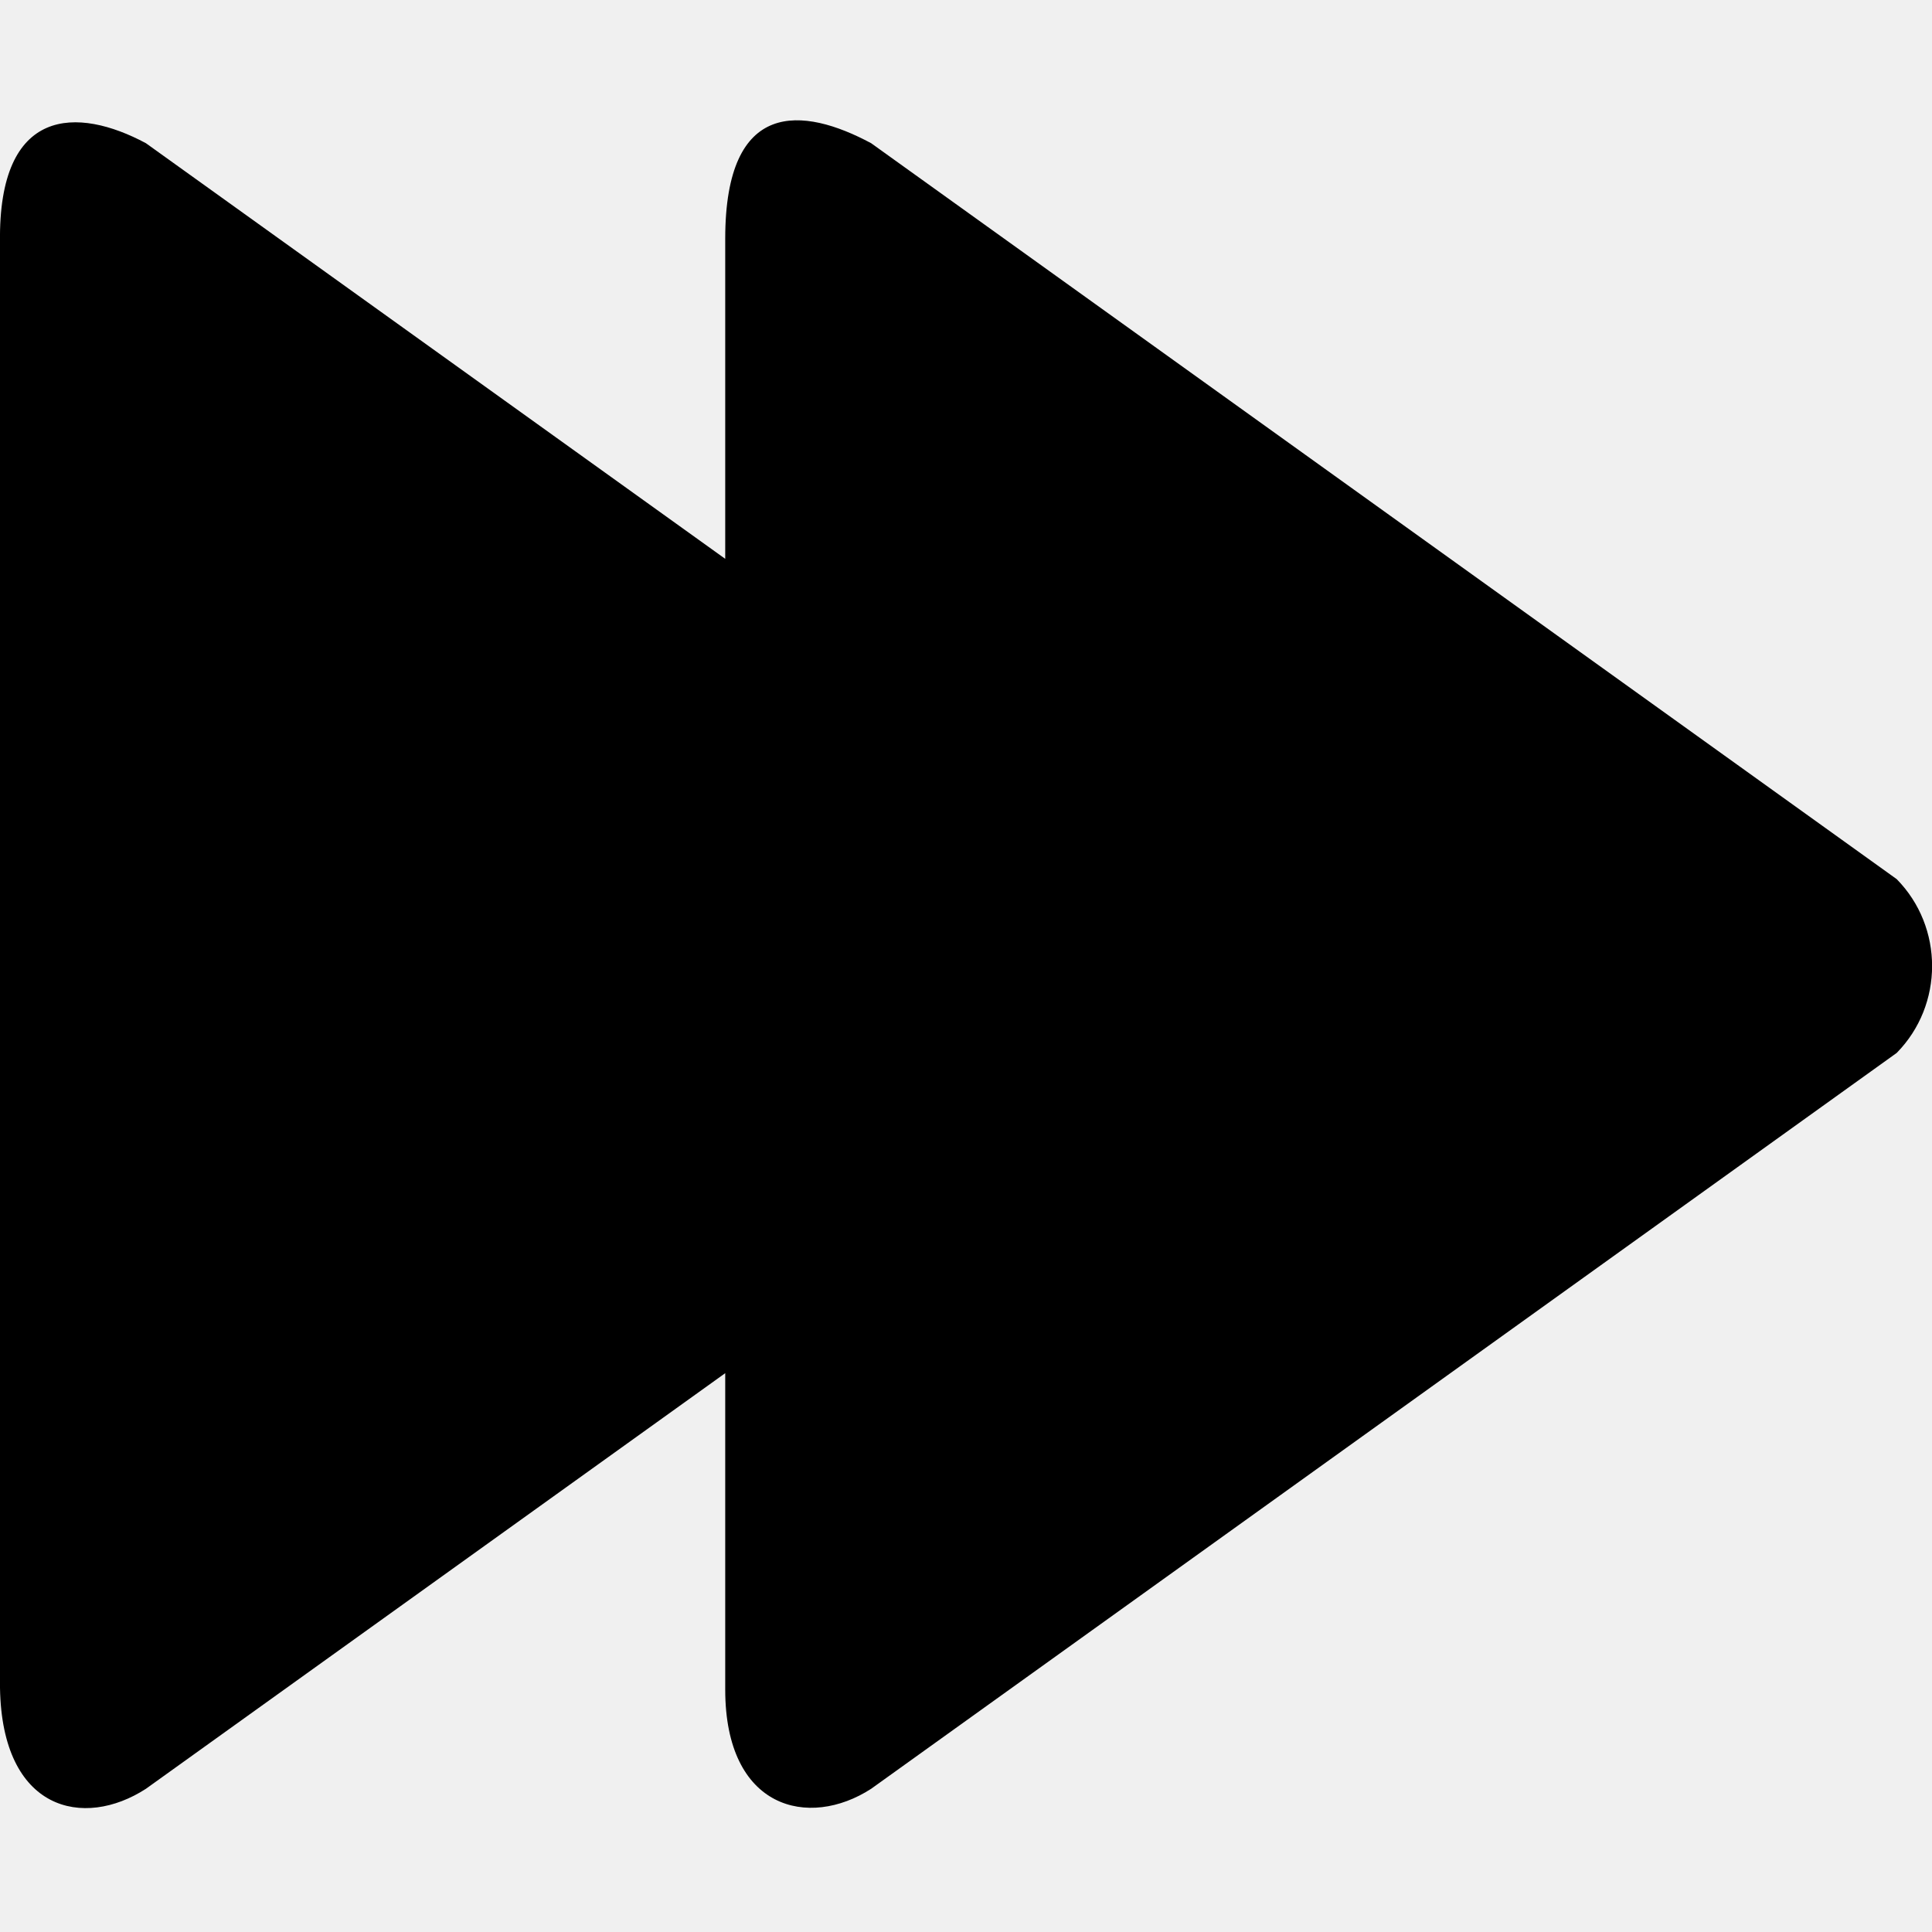
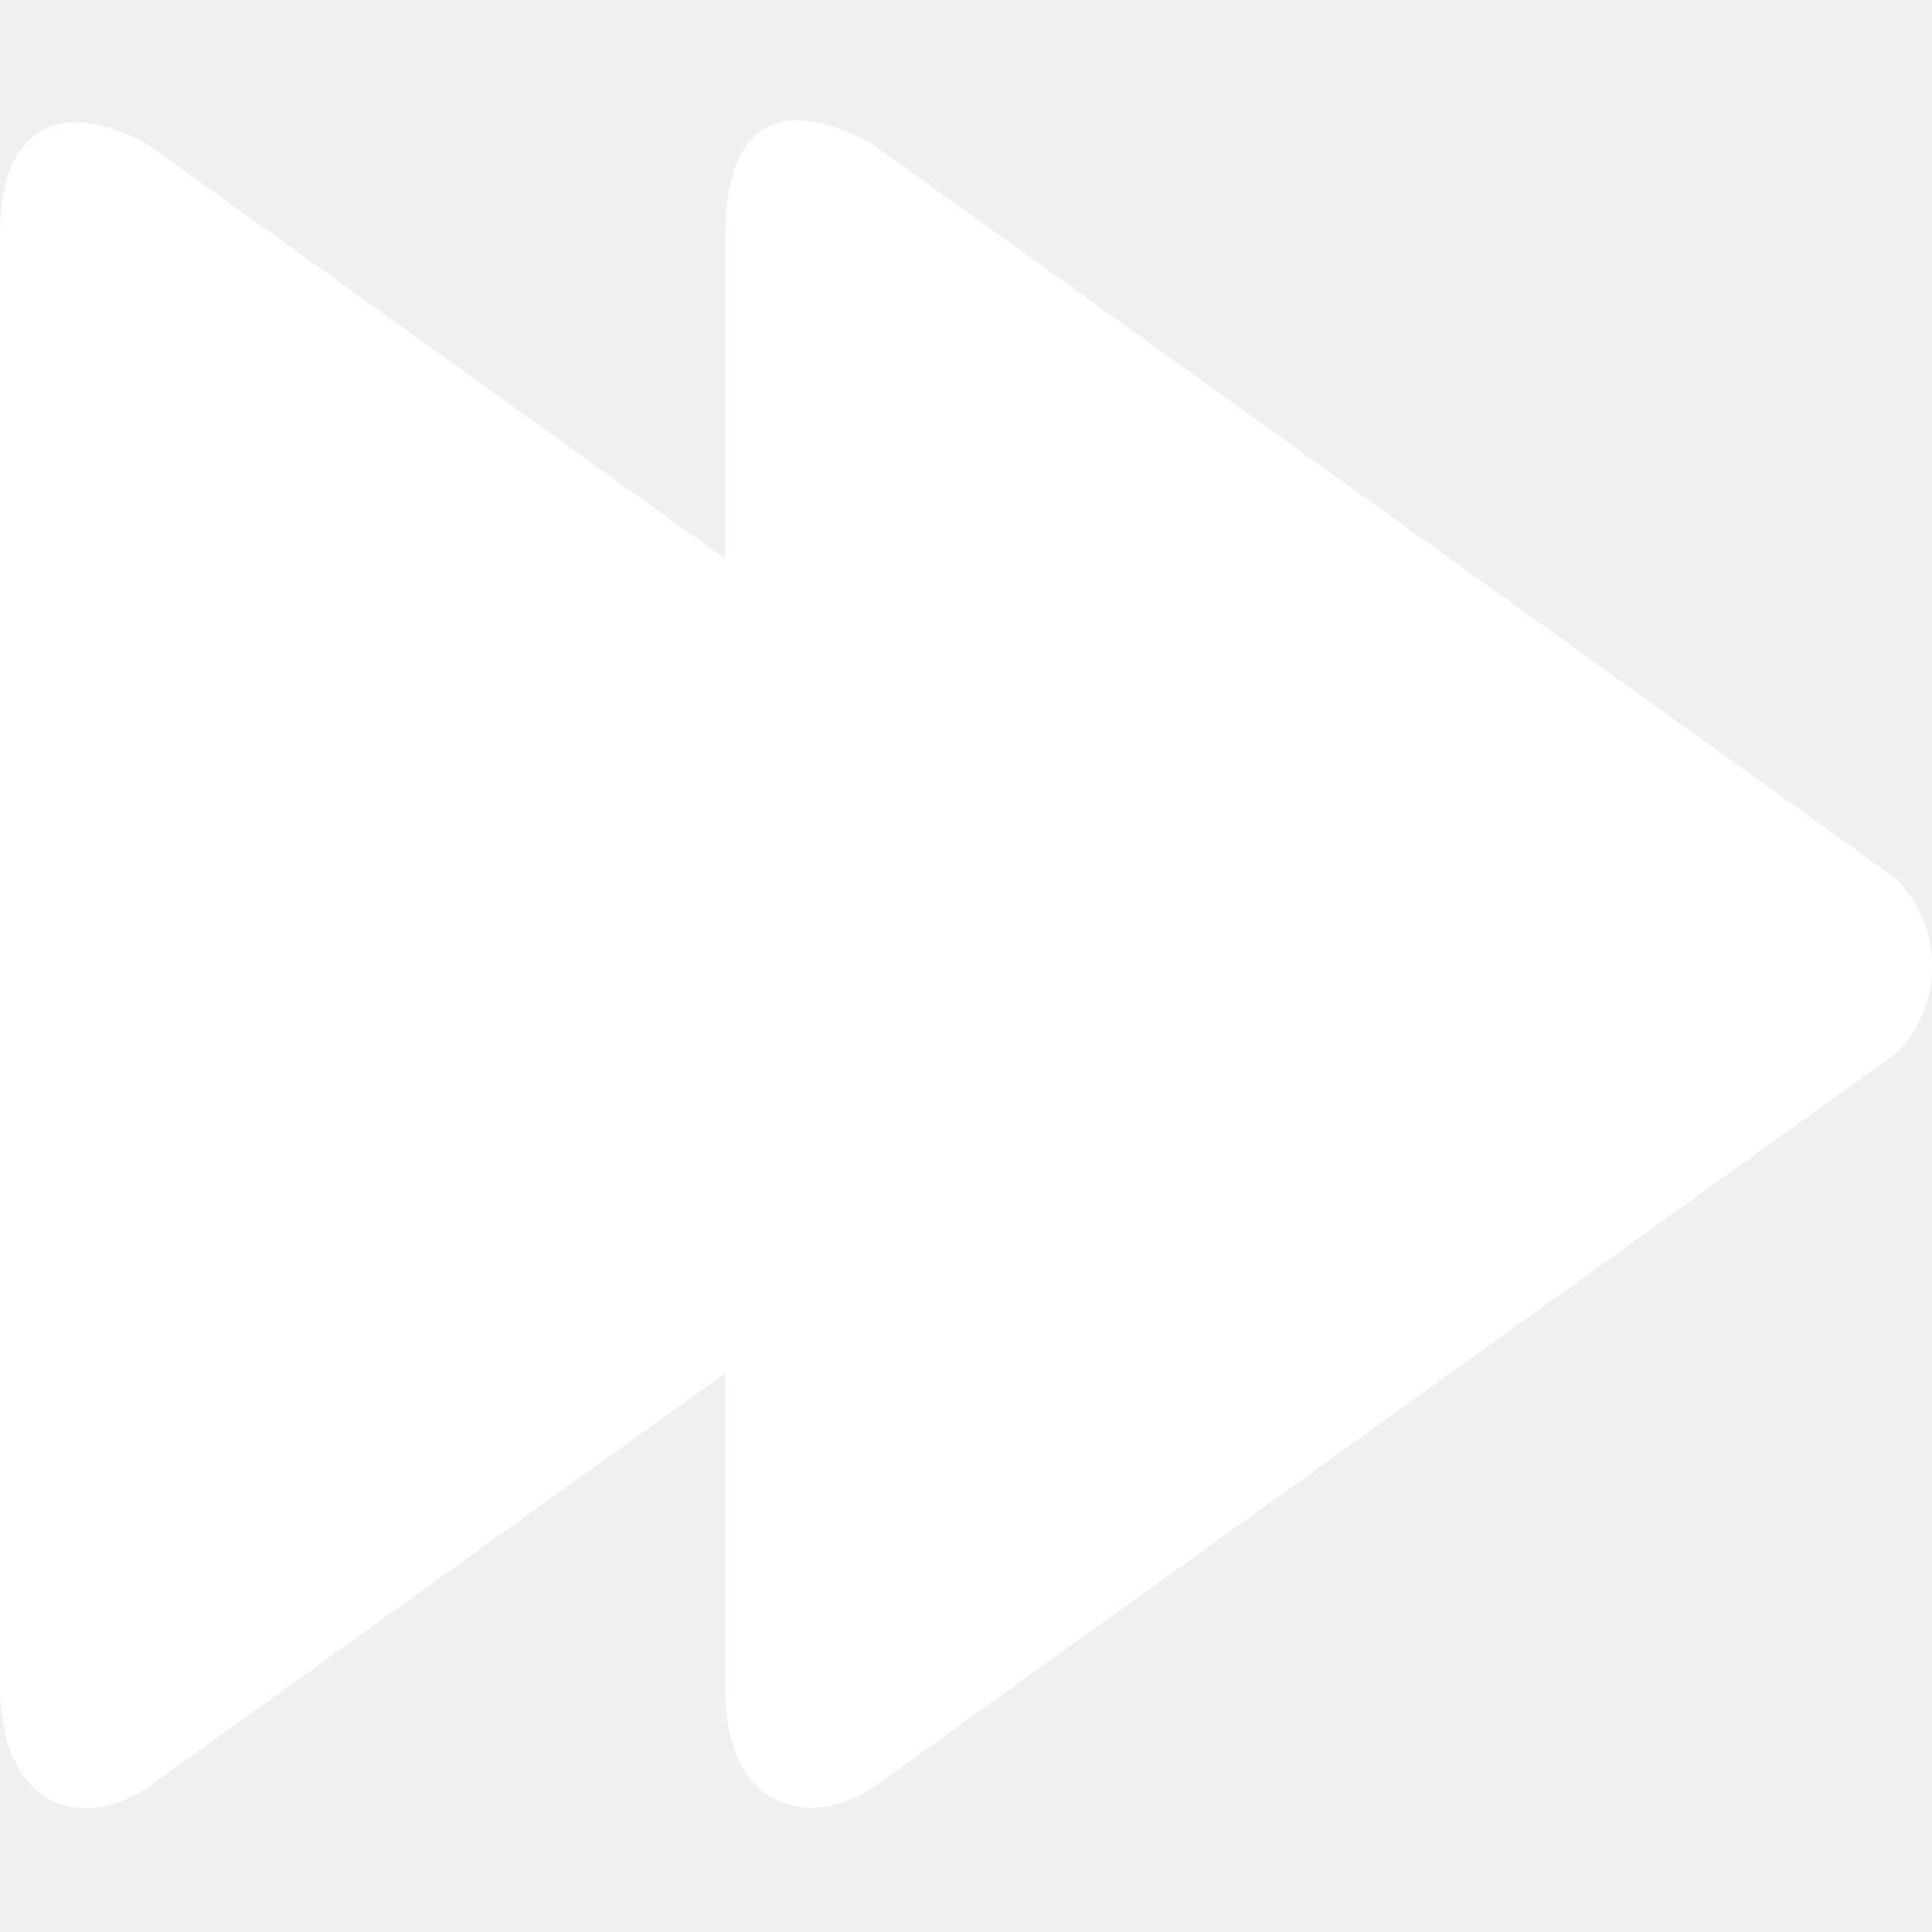
<svg xmlns="http://www.w3.org/2000/svg" width="800px" height="800px" viewBox="0 -2 32 32" version="1.1" xmlnsSketch="http://www.bohemiancoding.com/sketch/ns">
  <defs>

</defs>
  <g id="Page-1" stroke="none" stroke-width="1" fill="none" fill-rule="evenodd" sketchType="MSPage">
-     <g id="Icon-Set-Filled" sketchType="MSLayerGroup" transform="translate(-570, -571)" fill="#000000">
+     <g id="Icon-Set-Filled" sketchType="MSLayerGroup" transform="translate(-570, -571)" fill="#FFFFFF">
      <path d="M601.415,583.561 L584.429,571.372 C583.303,570.768 582.013,570.625 582.012,572.951 L582.012,578.256 L572.417,571.372 C571.291,570.768 569.969,570.75 570,573.014 L570,596.955 C570.032,599 571.385,599.296 572.417,598.628 L582.012,591.744 L582.012,596.986 C582.013,598.969 583.396,599.296 584.429,598.628 L601.415,586.44 C602.197,585.645 602.197,584.355 601.415,583.561" id="forward" sketchType="MSShapeGroup">

</path>
    </g>
  </g>
</svg>
